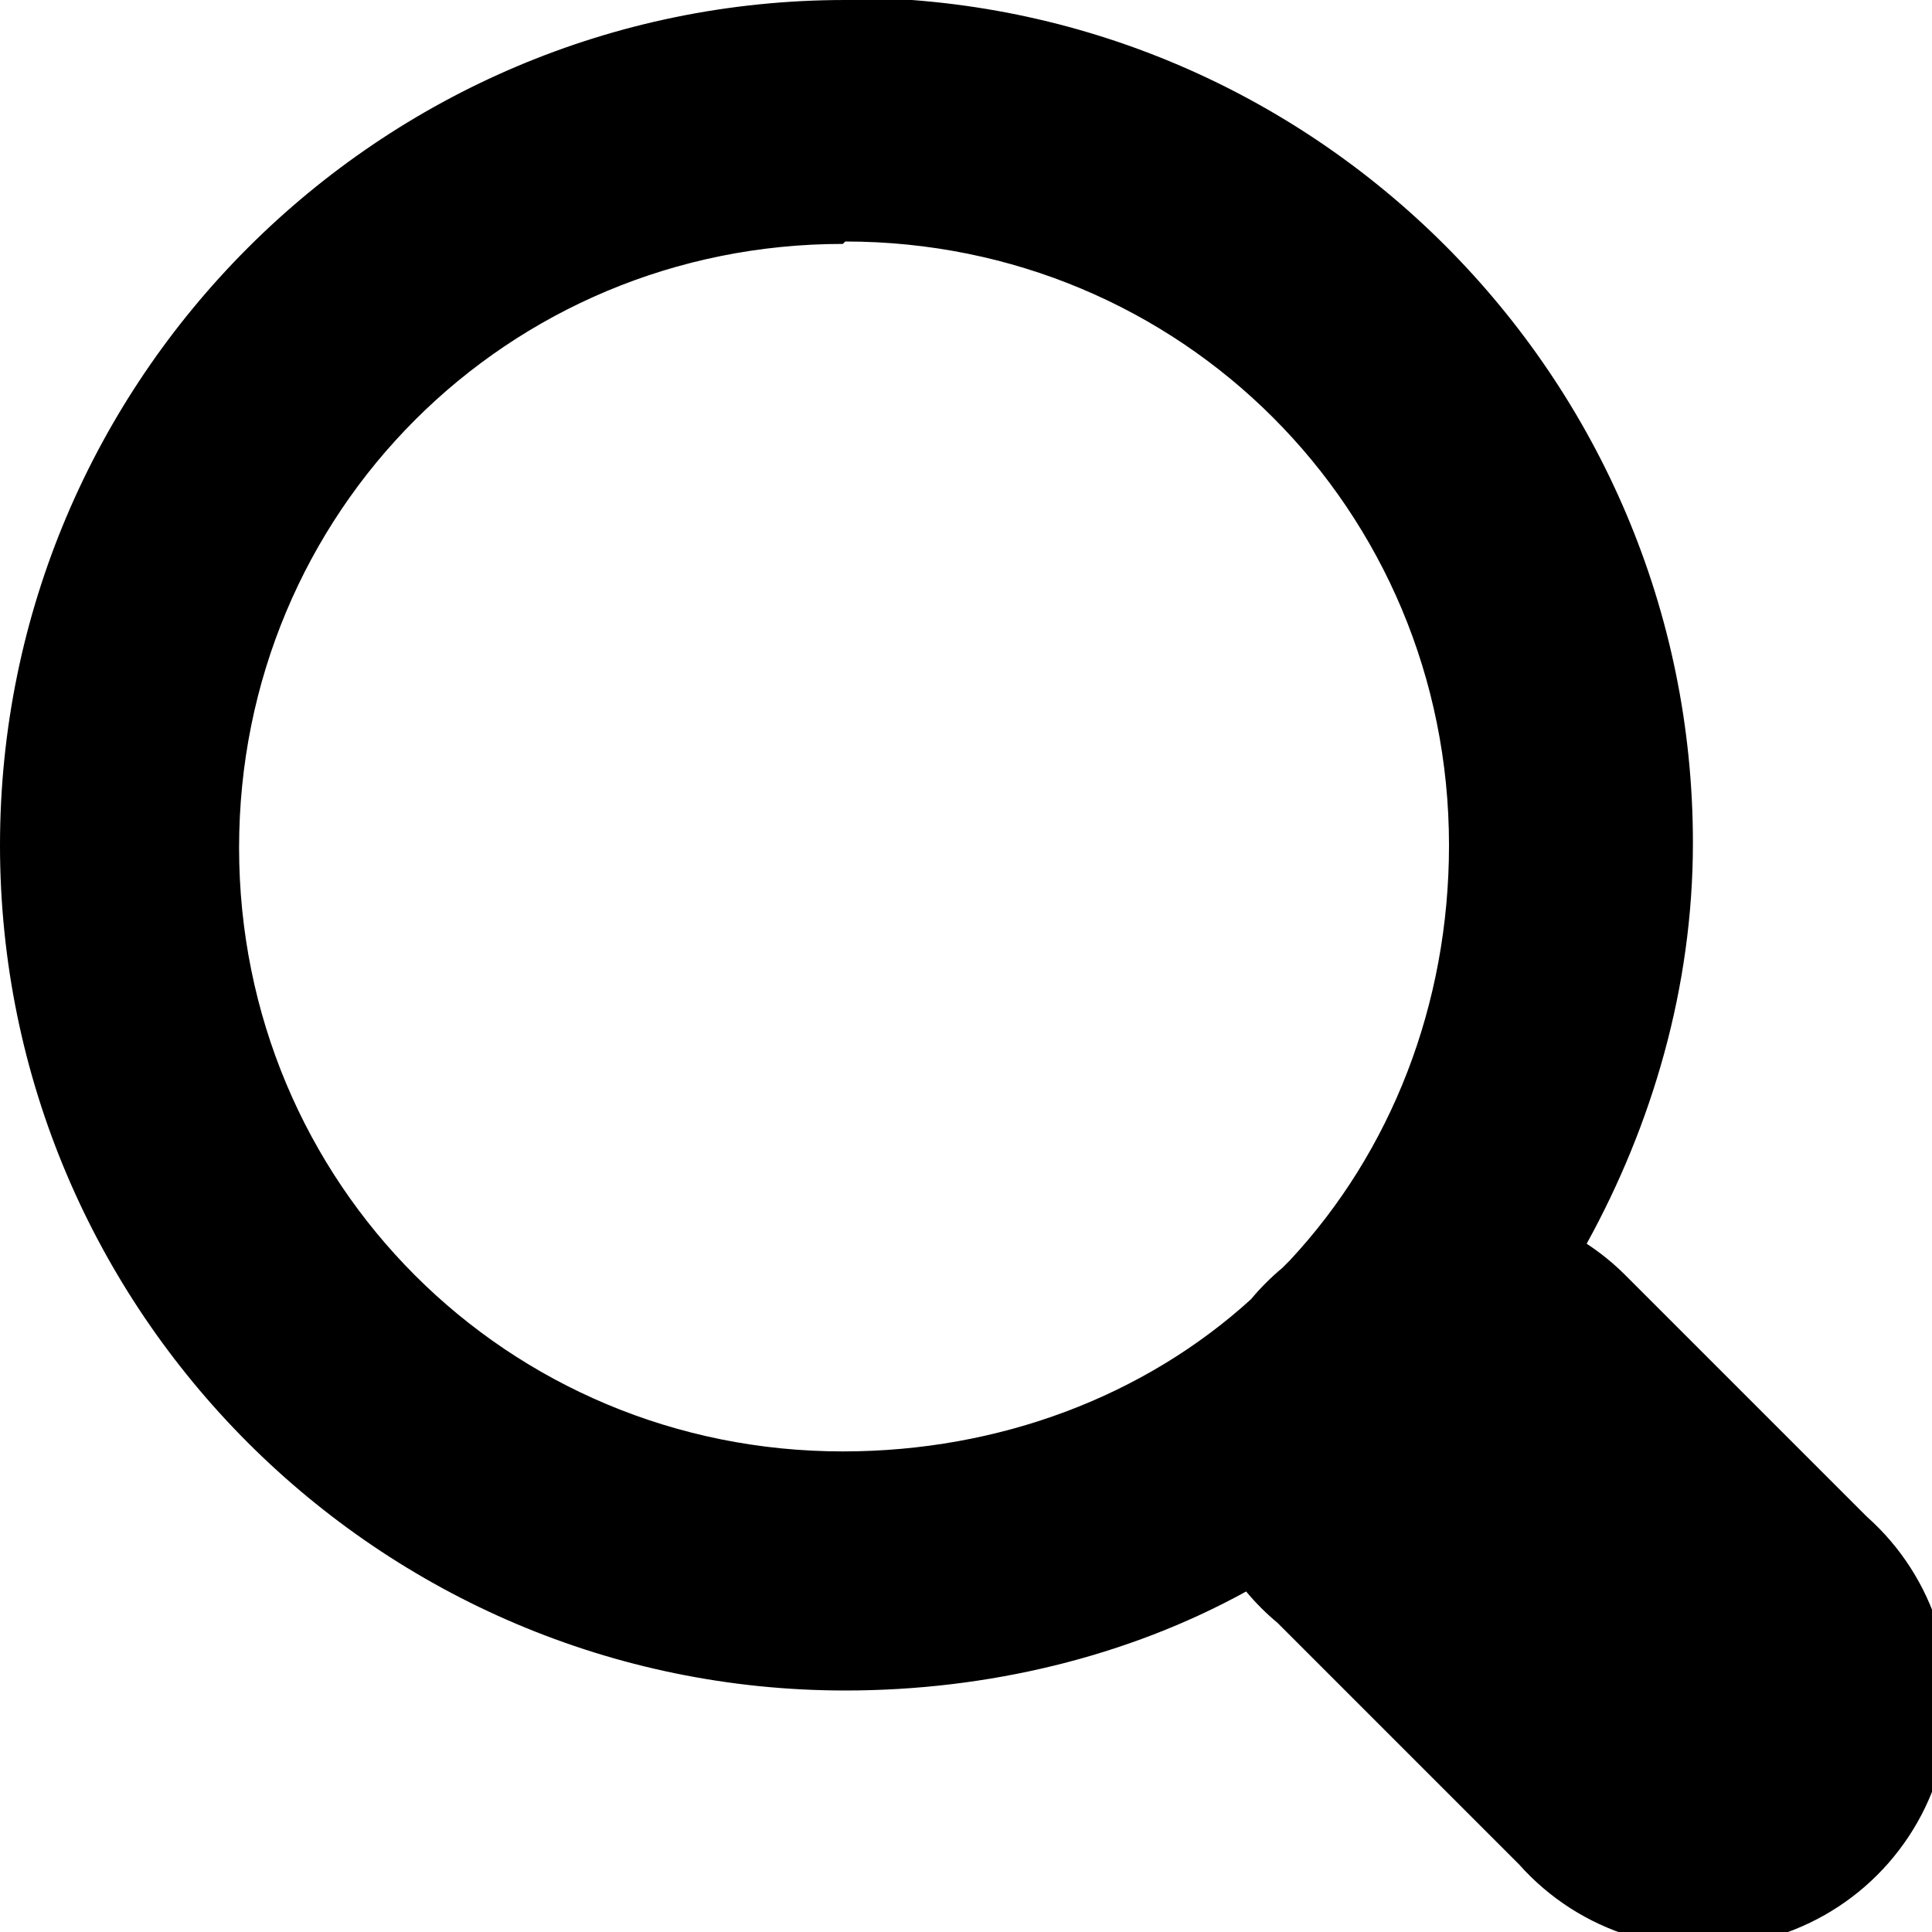
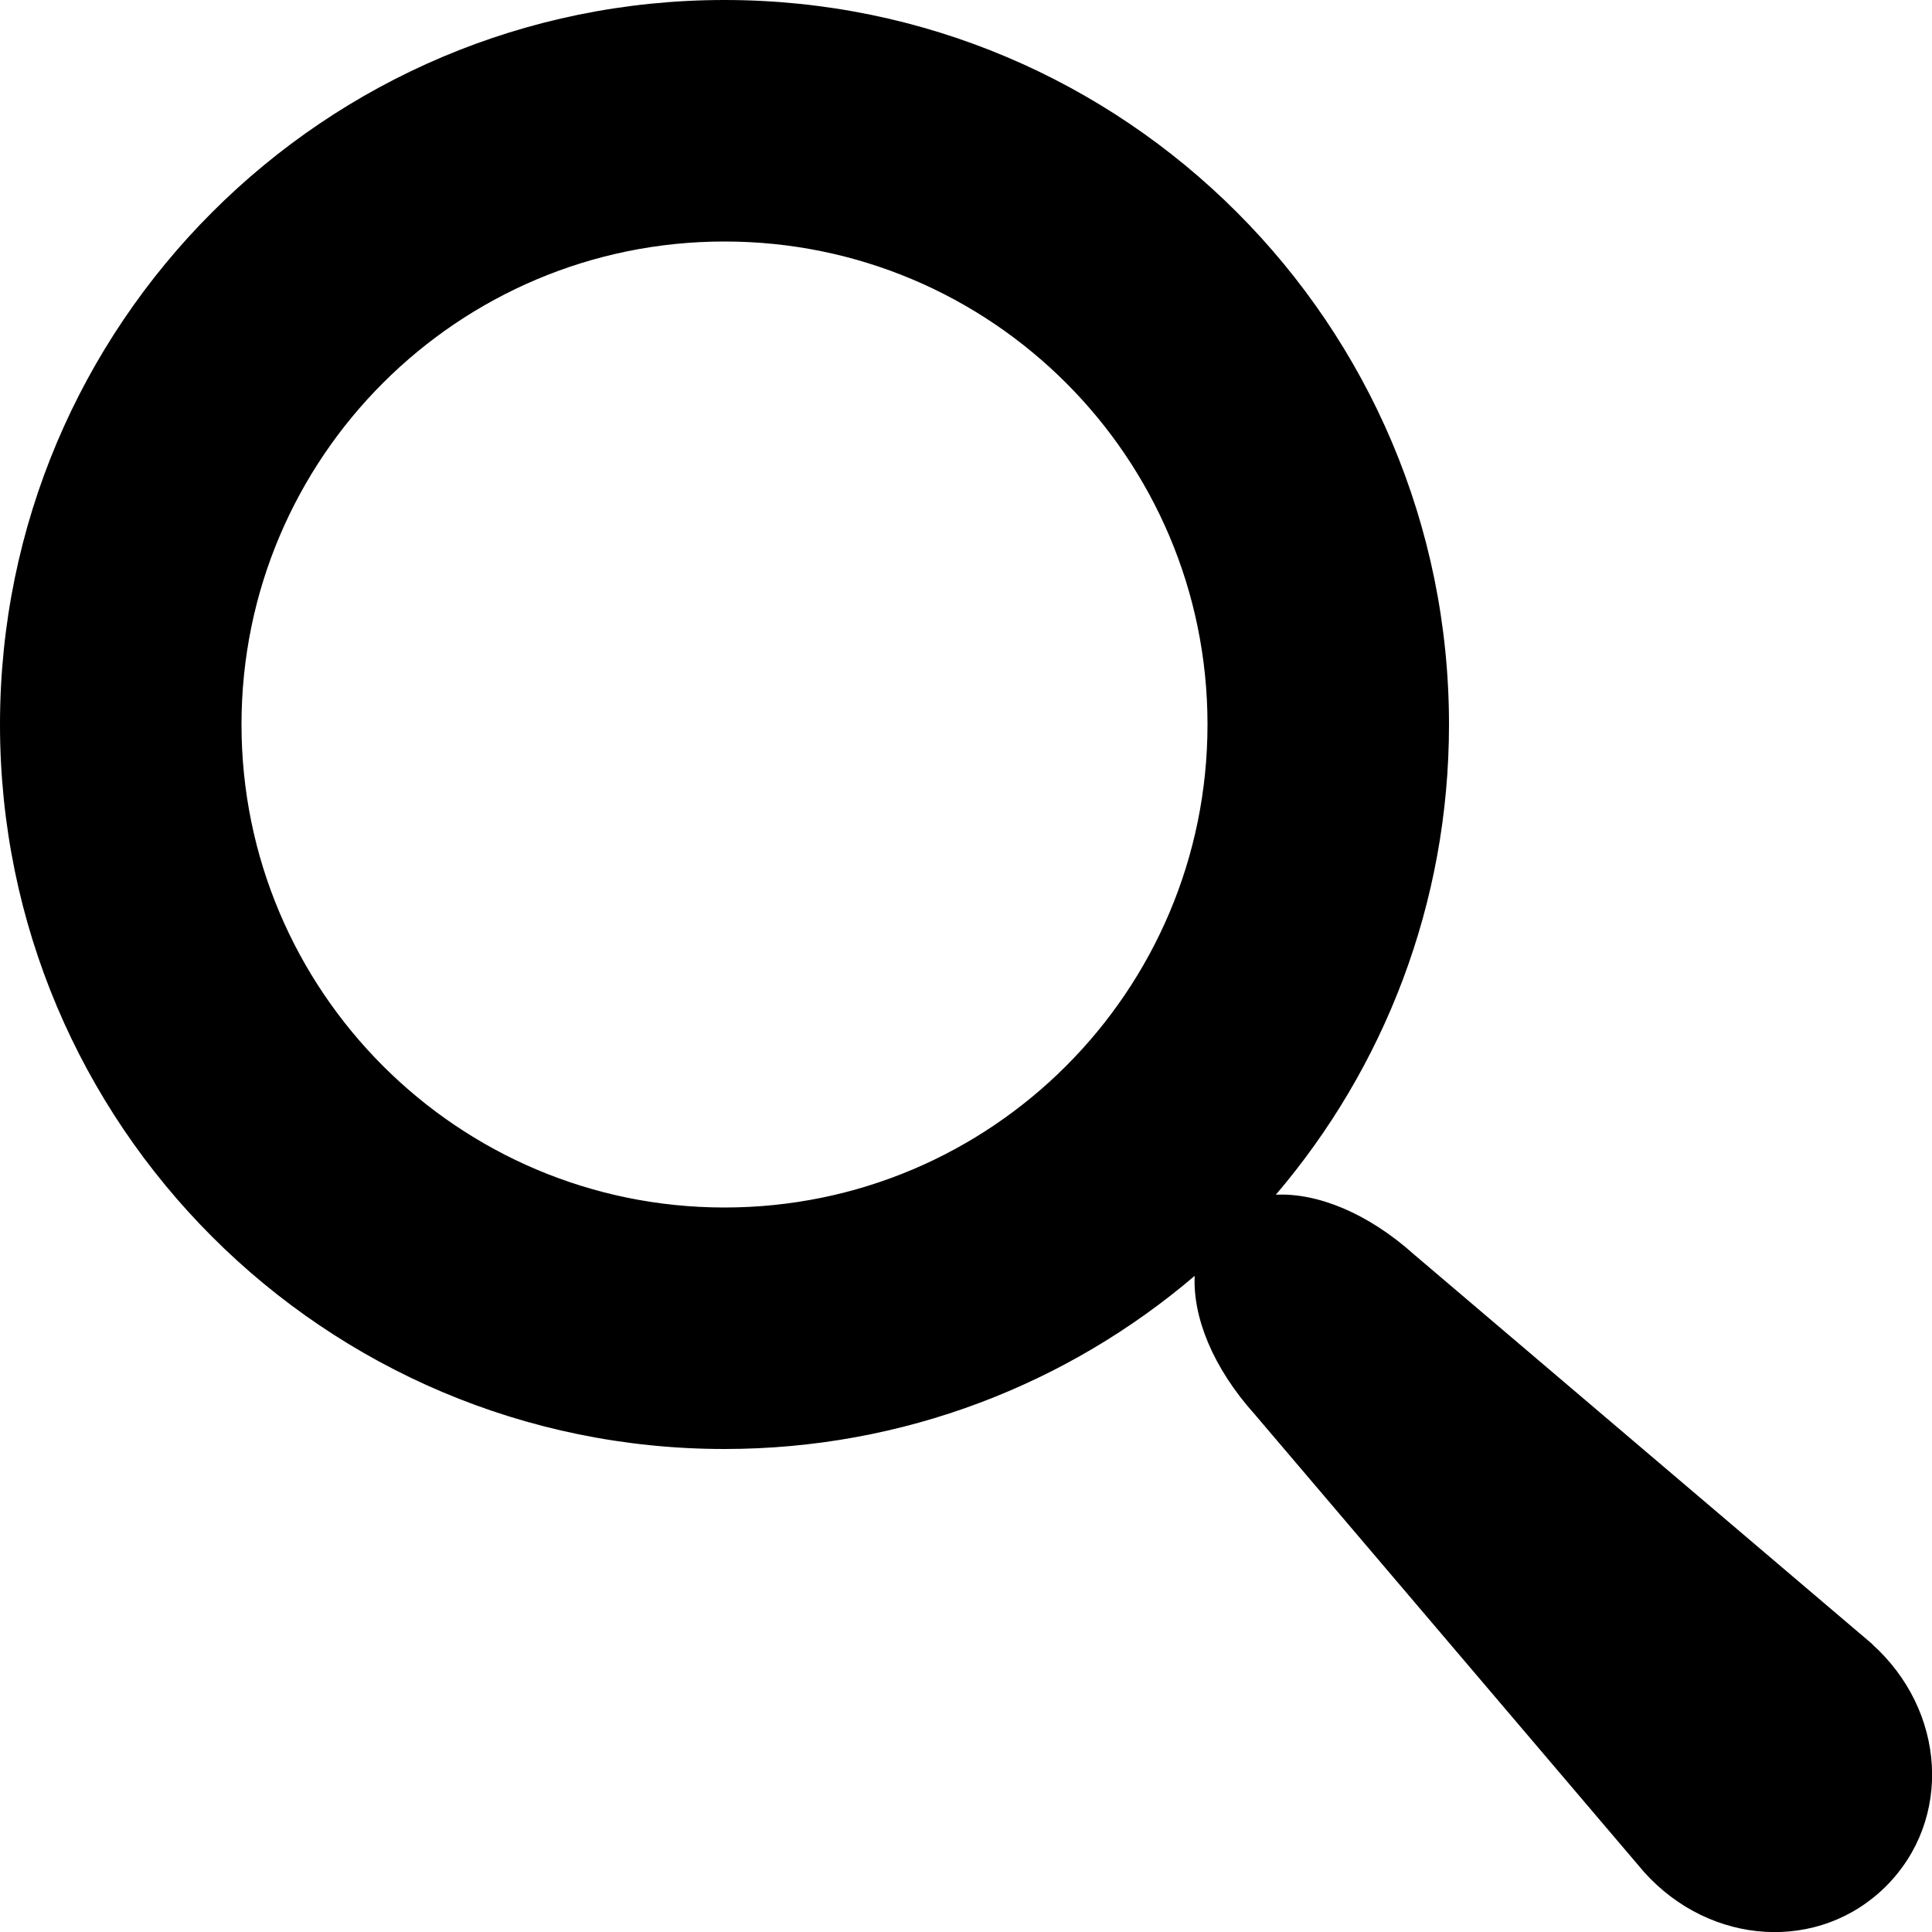
<svg xmlns="http://www.w3.org/2000/svg" width="8" height="8" viewBox="0 0 8 8">
-   <path d="M3.5 0c-1.93 0-3.5 1.57-3.5 3.5s1.57 3.5 3.5 3.5c.59 0 1.17-.14 1.66-.41a1 1 0 0 0 .13.13l1 1a1.02 1.02 0 1 0 1.44-1.44l-1-1a1 1 0 0 0-.16-.13c.27-.49.44-1.06.44-1.66 0-1.93-1.57-3.5-3.5-3.5zm0 1c1.39 0 2.5 1.11 2.5 2.5 0 .66-.24 1.27-.66 1.72-.01.01-.02.02-.03.03a1 1 0 0 0-.13.13c-.44.4-1.04.63-1.69.63-1.39 0-2.5-1.11-2.5-2.5s1.11-2.5 2.5-2.5z" />
+   <path d="M91.753,81.808 L89.857,80.196 C89.661,80.02 89.452,79.939 89.283,79.947 C89.73,79.423 90,78.743 90,78 C90,76.343 88.657,75 87,75 C85.343,75 84,76.343 84,78 C84,79.657 85.343,81 87,81 C87.743,81 88.423,80.73 88.947,80.283 C88.939,80.452 89.02,80.661 89.196,80.857 L90.808,82.752 C91.084,83.059 91.535,83.085 91.81,82.81 C92.085,82.535 92.059,82.084 91.752,81.808 L91.753,81.808 Z M87,80 C85.896,80 85,79.104 85,78 C85,76.895 85.896,76 87,76 C88.105,76 89,76.895 89,78 C89,79.104 88.105,80 87,80 Z" transform="translate(-84 -75)" />
</svg>
